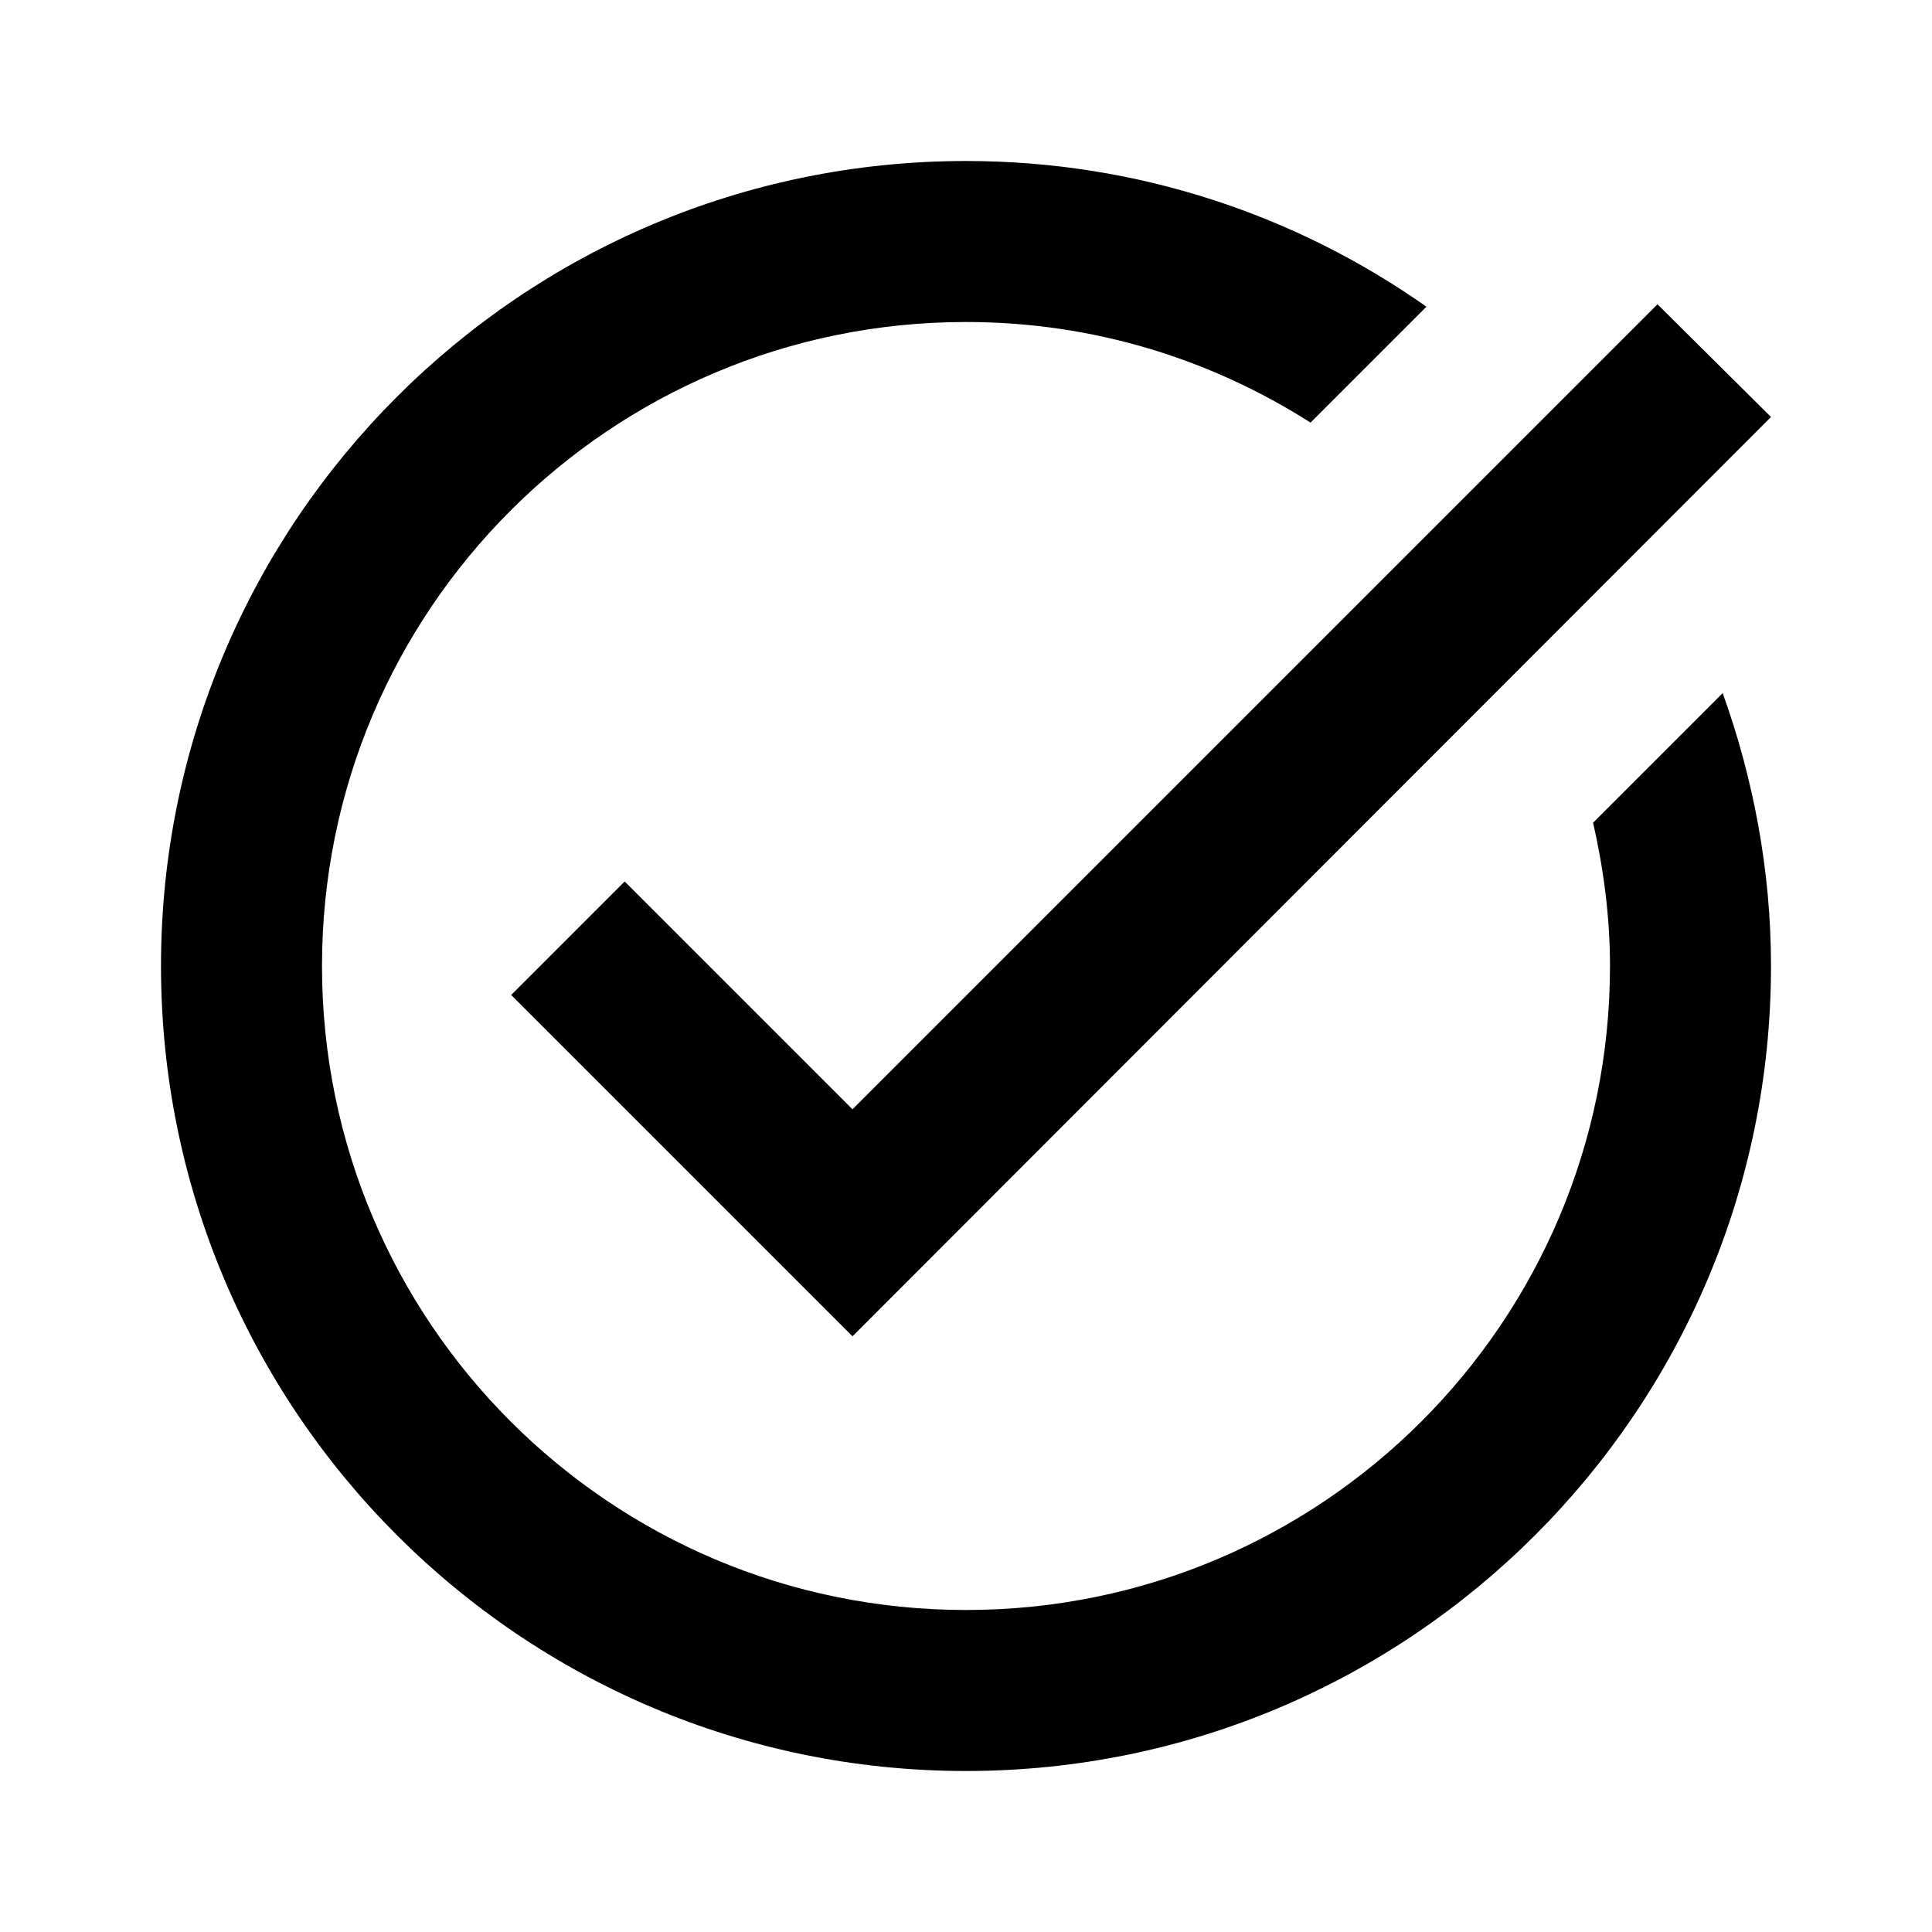
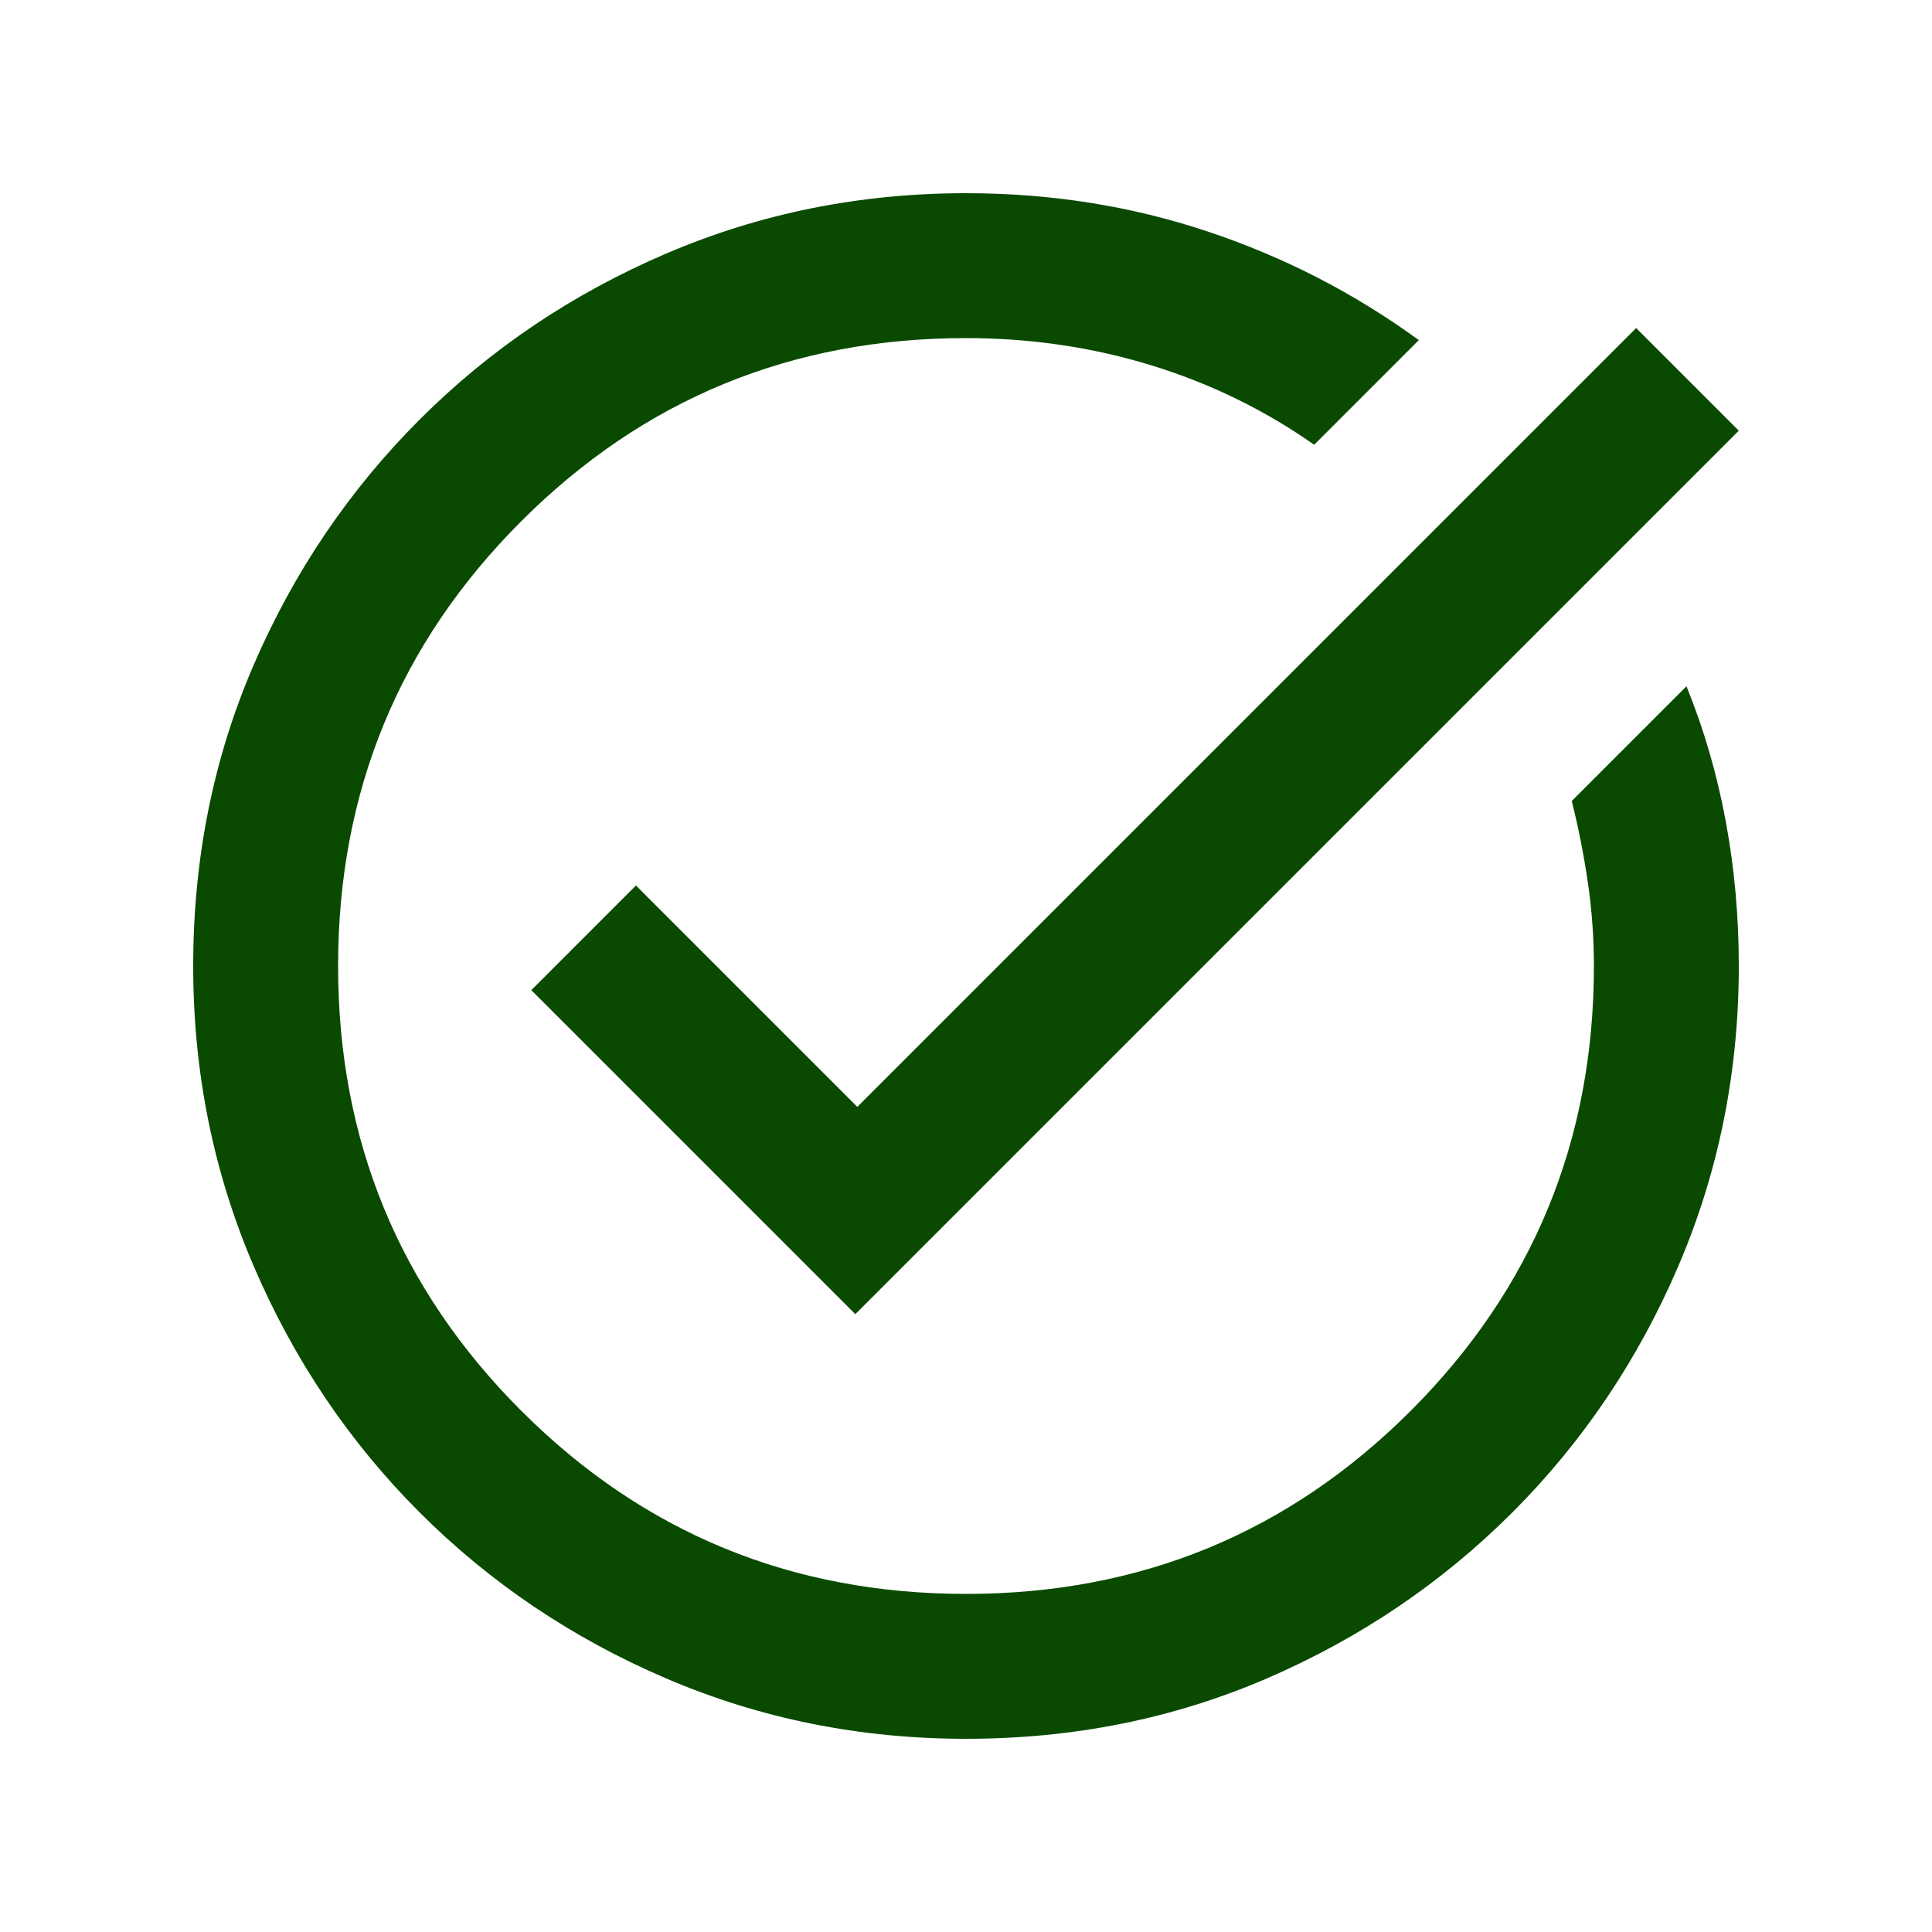
- <svg xmlns="http://www.w3.org/2000/svg" enable-background="new 0 0 24 24" height="24px" viewBox="0 0 24 24" width="24px" fill="#000000">
-   <rect fill="none" height="24" width="24" />
-   <path d="M22,5.18L10.59,16.6l-4.24-4.24l1.41-1.41l2.83,2.83l10-10L22,5.18z M19.79,10.22C19.92,10.79,20,11.39,20,12 c0,4.42-3.58,8-8,8s-8-3.58-8-8c0-4.42,3.58-8,8-8c1.58,0,3.04,0.46,4.28,1.25l1.44-1.44C16.1,2.67,14.13,2,12,2C6.48,2,2,6.48,2,12 c0,5.52,4.48,10,10,10s10-4.48,10-10c0-1.19-0.22-2.33-0.6-3.39L19.79,10.22z" />
+ <svg xmlns="http://www.w3.org/2000/svg" height="20px" viewBox="0 -960 960 960" width="20px" fill="#0a4a00">
+   <path d="M480-96q-79 0-149-30t-122.5-82.5Q156-261 126-331T96-480q0-80 30-149.5t82.5-122Q261-804 331-834t149-30q63 0 120 19t105 54l-52 52q-37-26-81-39.5T480-792q-130 0-221 91t-91 221q0 130 91 221t221 91q130 0 221-91t91-221q0-21-3-41.5t-8-40.5l57-57q13 32 19.5 67t6.5 72q0 79-30 149t-82.5 122.5Q699-156 629.5-126T480-96Zm-55-211L264-468l52-52 110 110 387-387 51 51-439 439Z" />
</svg>
